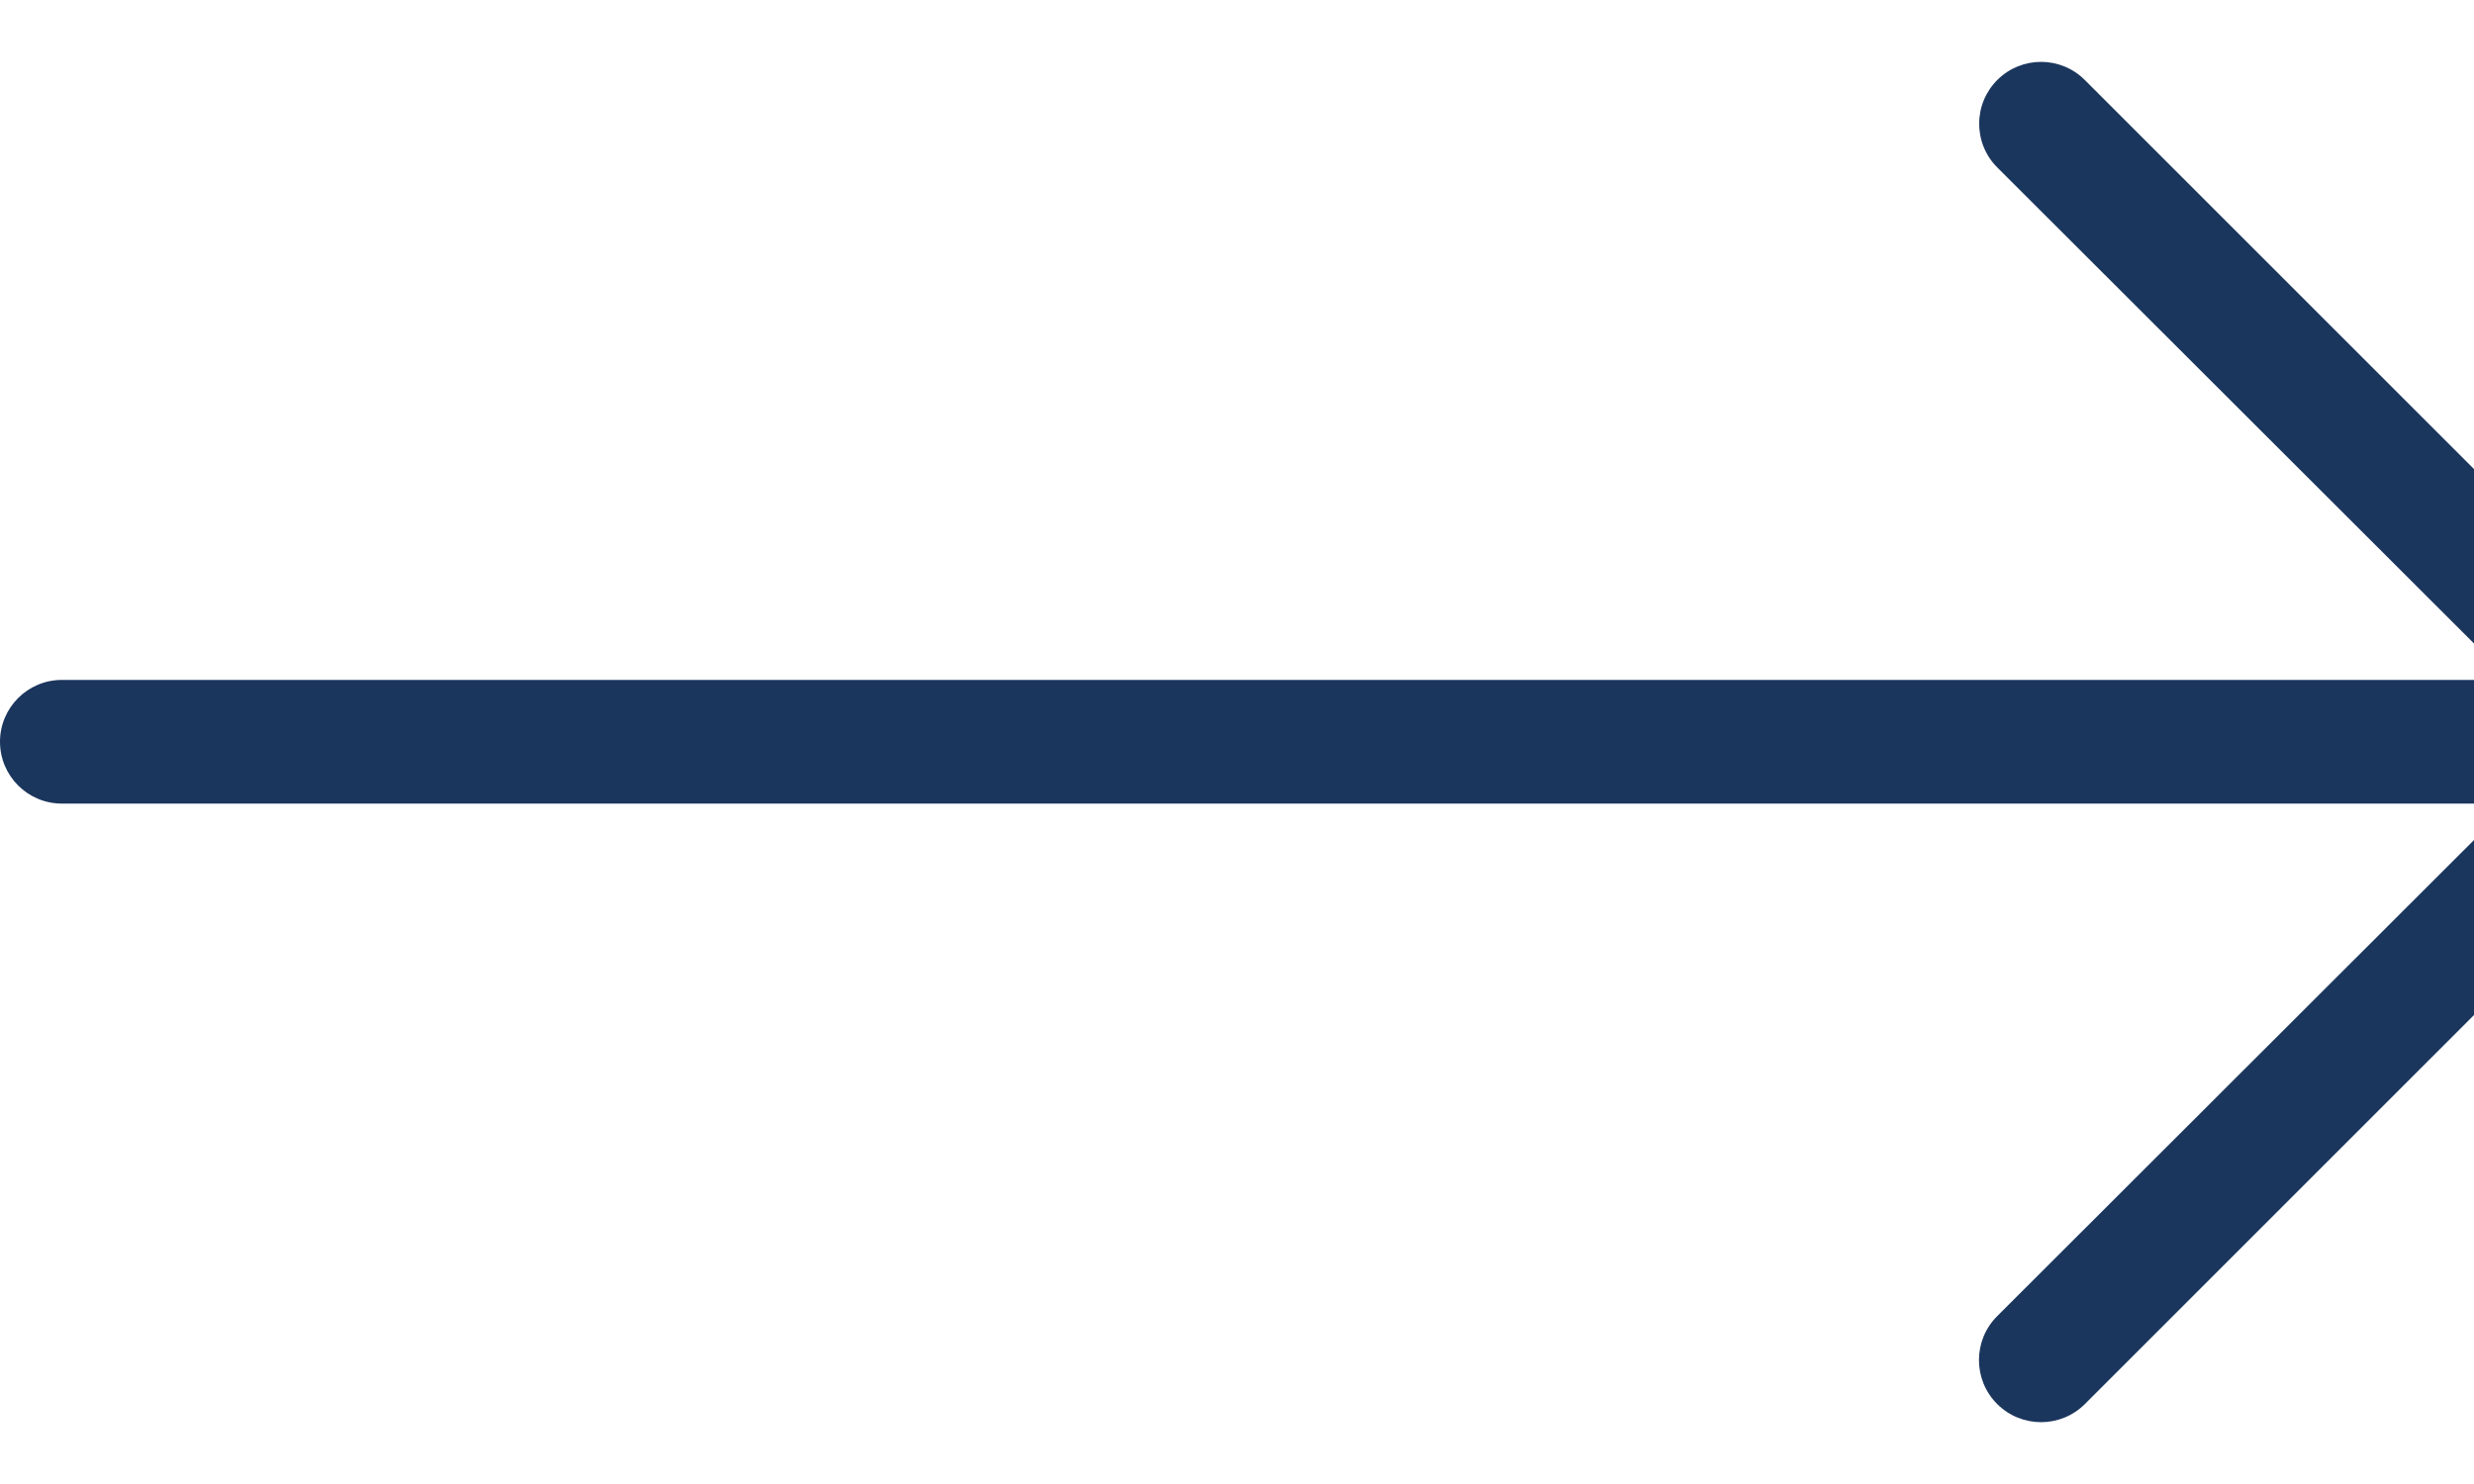
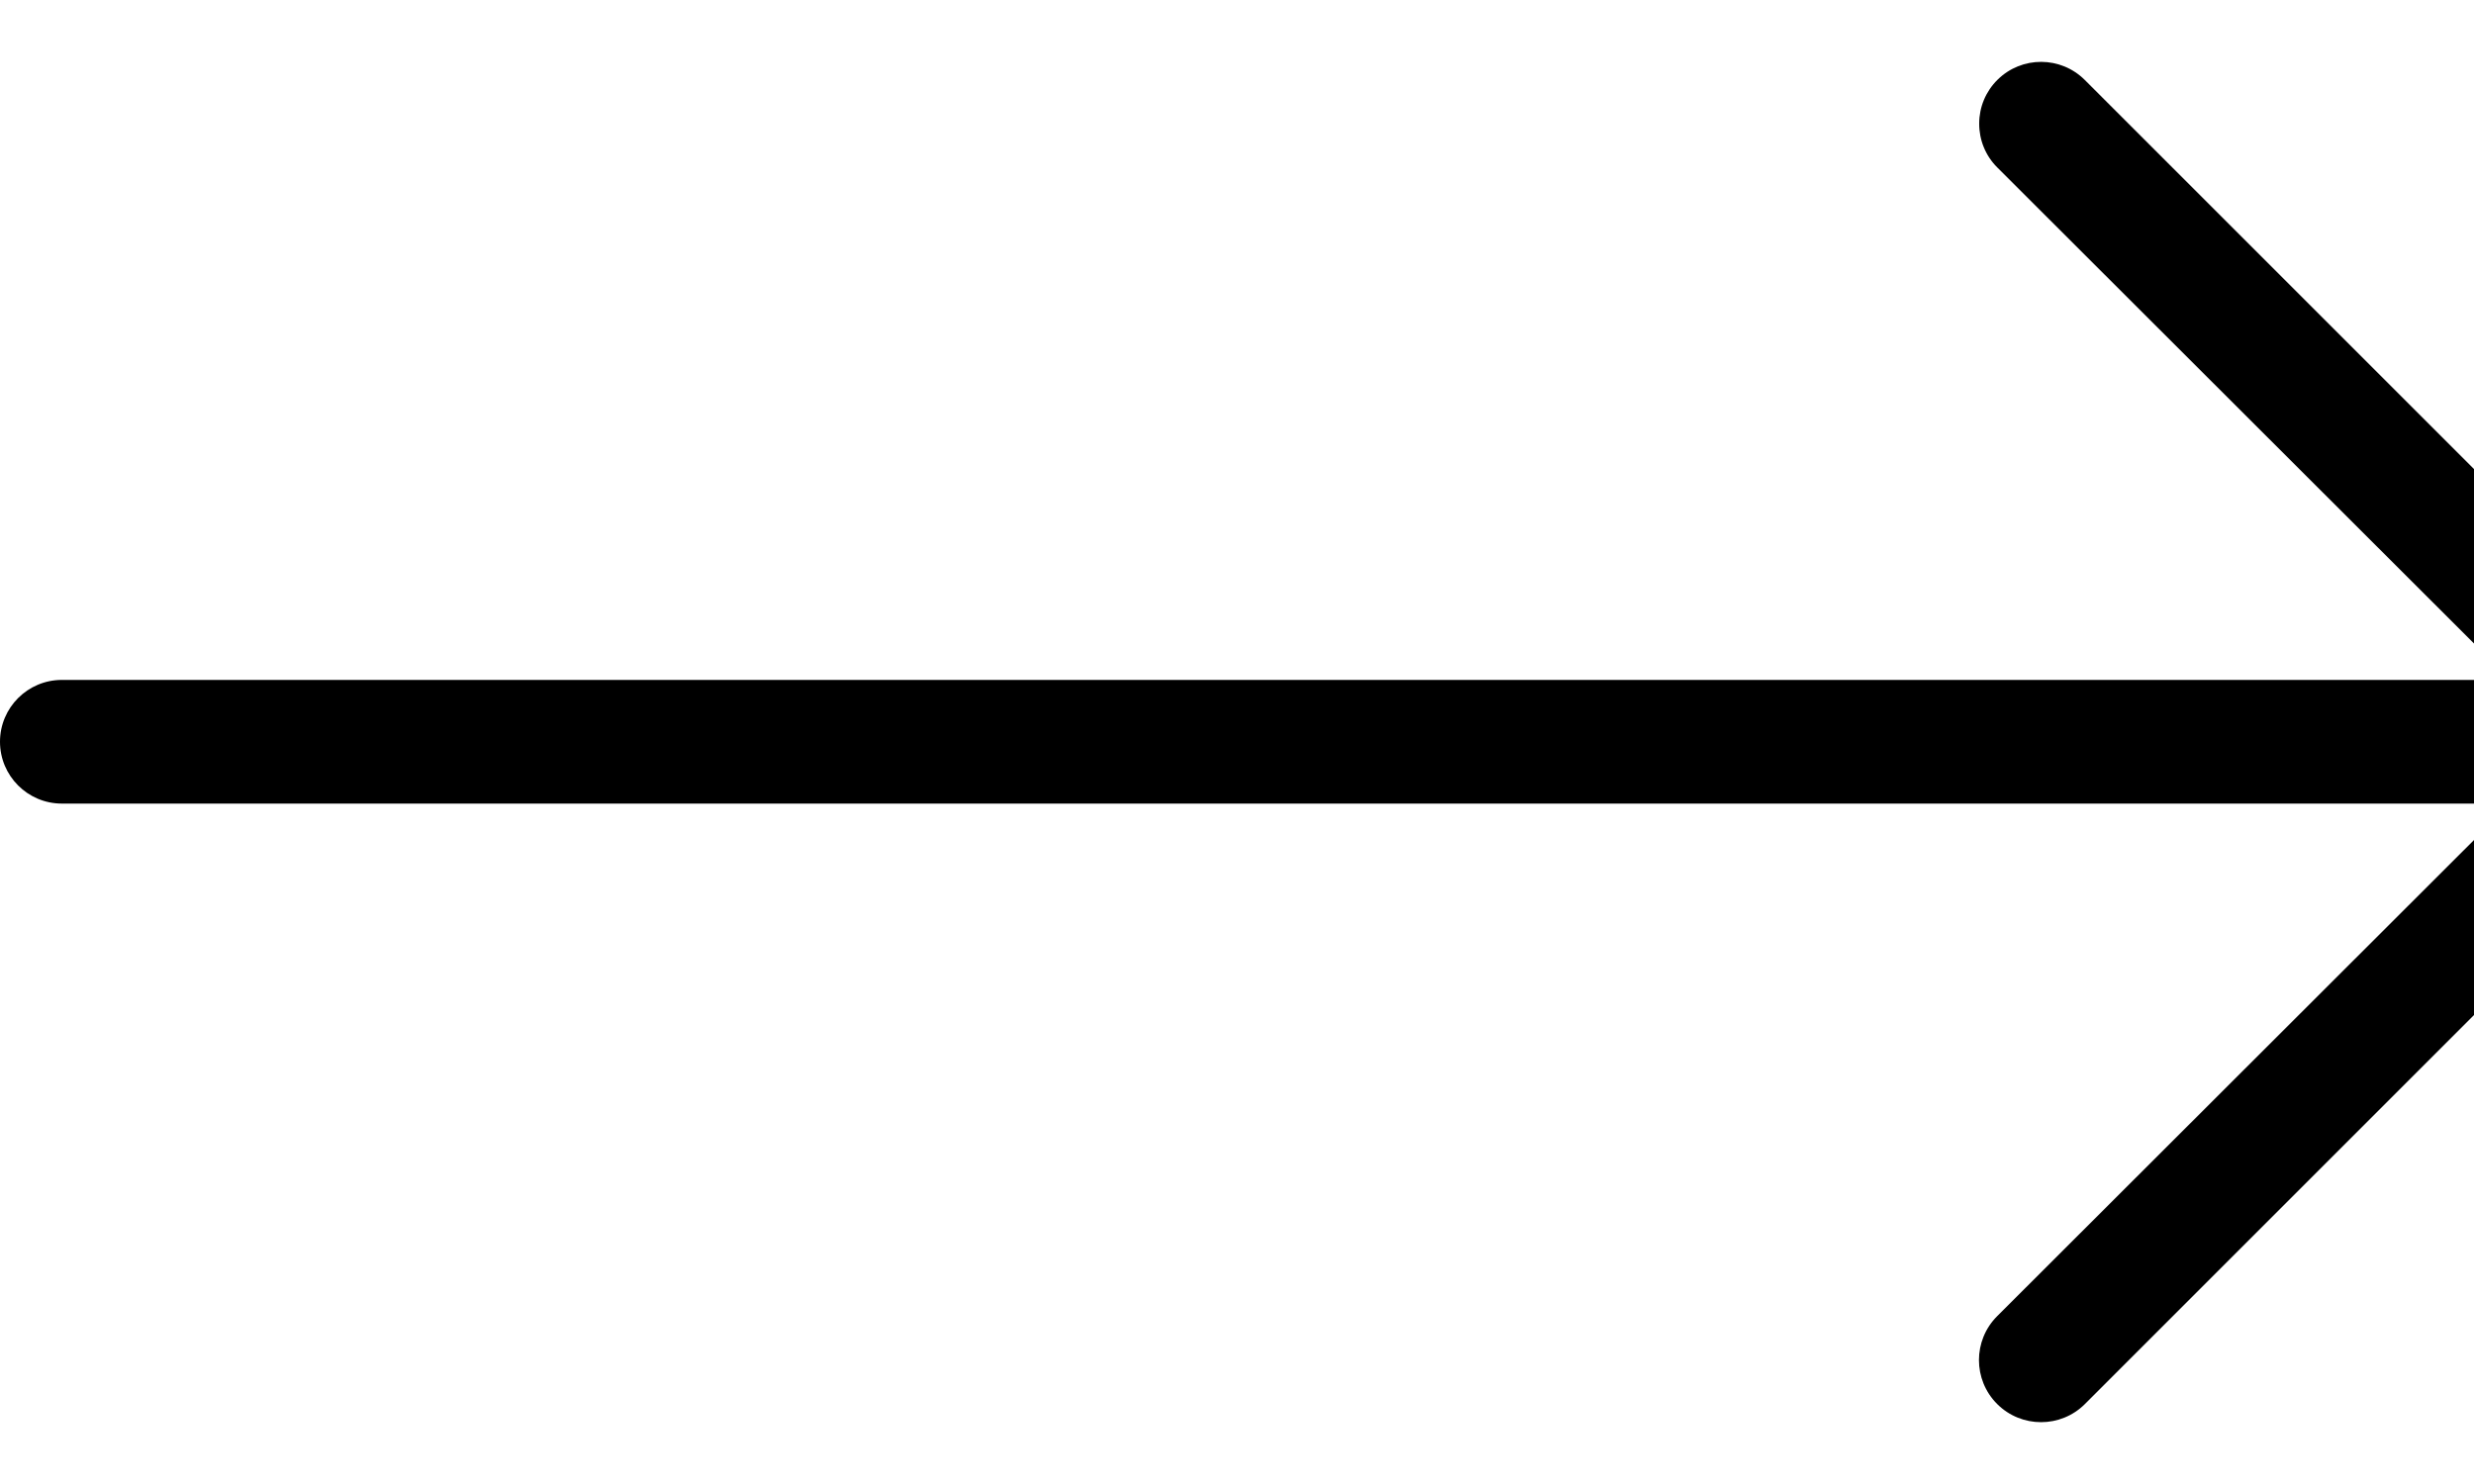
- <svg xmlns="http://www.w3.org/2000/svg" width="20" height="12" viewBox="0 0 20 12" fill="none">
-   <path d="M16.148 0.645C16.053 0.739 16 0.866 16 0.998C15.999 1.131 16.051 1.259 16.145 1.353L20.295 5.498L0.5 5.498C0.224 5.498 -2.52567e-07 5.722 -2.40497e-07 5.998C-2.28428e-07 6.274 0.224 6.498 0.5 6.498L20.295 6.498L16.145 10.643C15.949 10.839 15.949 11.157 16.145 11.353C16.341 11.549 16.659 11.549 16.855 11.353L21.855 6.353C22.049 6.158 22.049 5.843 21.855 5.648L16.855 0.648C16.66 0.452 16.344 0.451 16.148 0.645Z" fill="#1B365D" />
+ <svg xmlns="http://www.w3.org/2000/svg" width="20" height="12" viewBox="0 0 20 12">
+   <path d="M16.148 0.645C16.053 0.739 16 0.866 16 0.998C15.999 1.131 16.051 1.259 16.145 1.353L20.295 5.498L0.5 5.498C0.224 5.498 -2.52567e-07 5.722 -2.40497e-07 5.998C-2.28428e-07 6.274 0.224 6.498 0.5 6.498L20.295 6.498L16.145 10.643C15.949 10.839 15.949 11.157 16.145 11.353C16.341 11.549 16.659 11.549 16.855 11.353L21.855 6.353C22.049 6.158 22.049 5.843 21.855 5.648L16.855 0.648C16.66 0.452 16.344 0.451 16.148 0.645Z" />
</svg>
